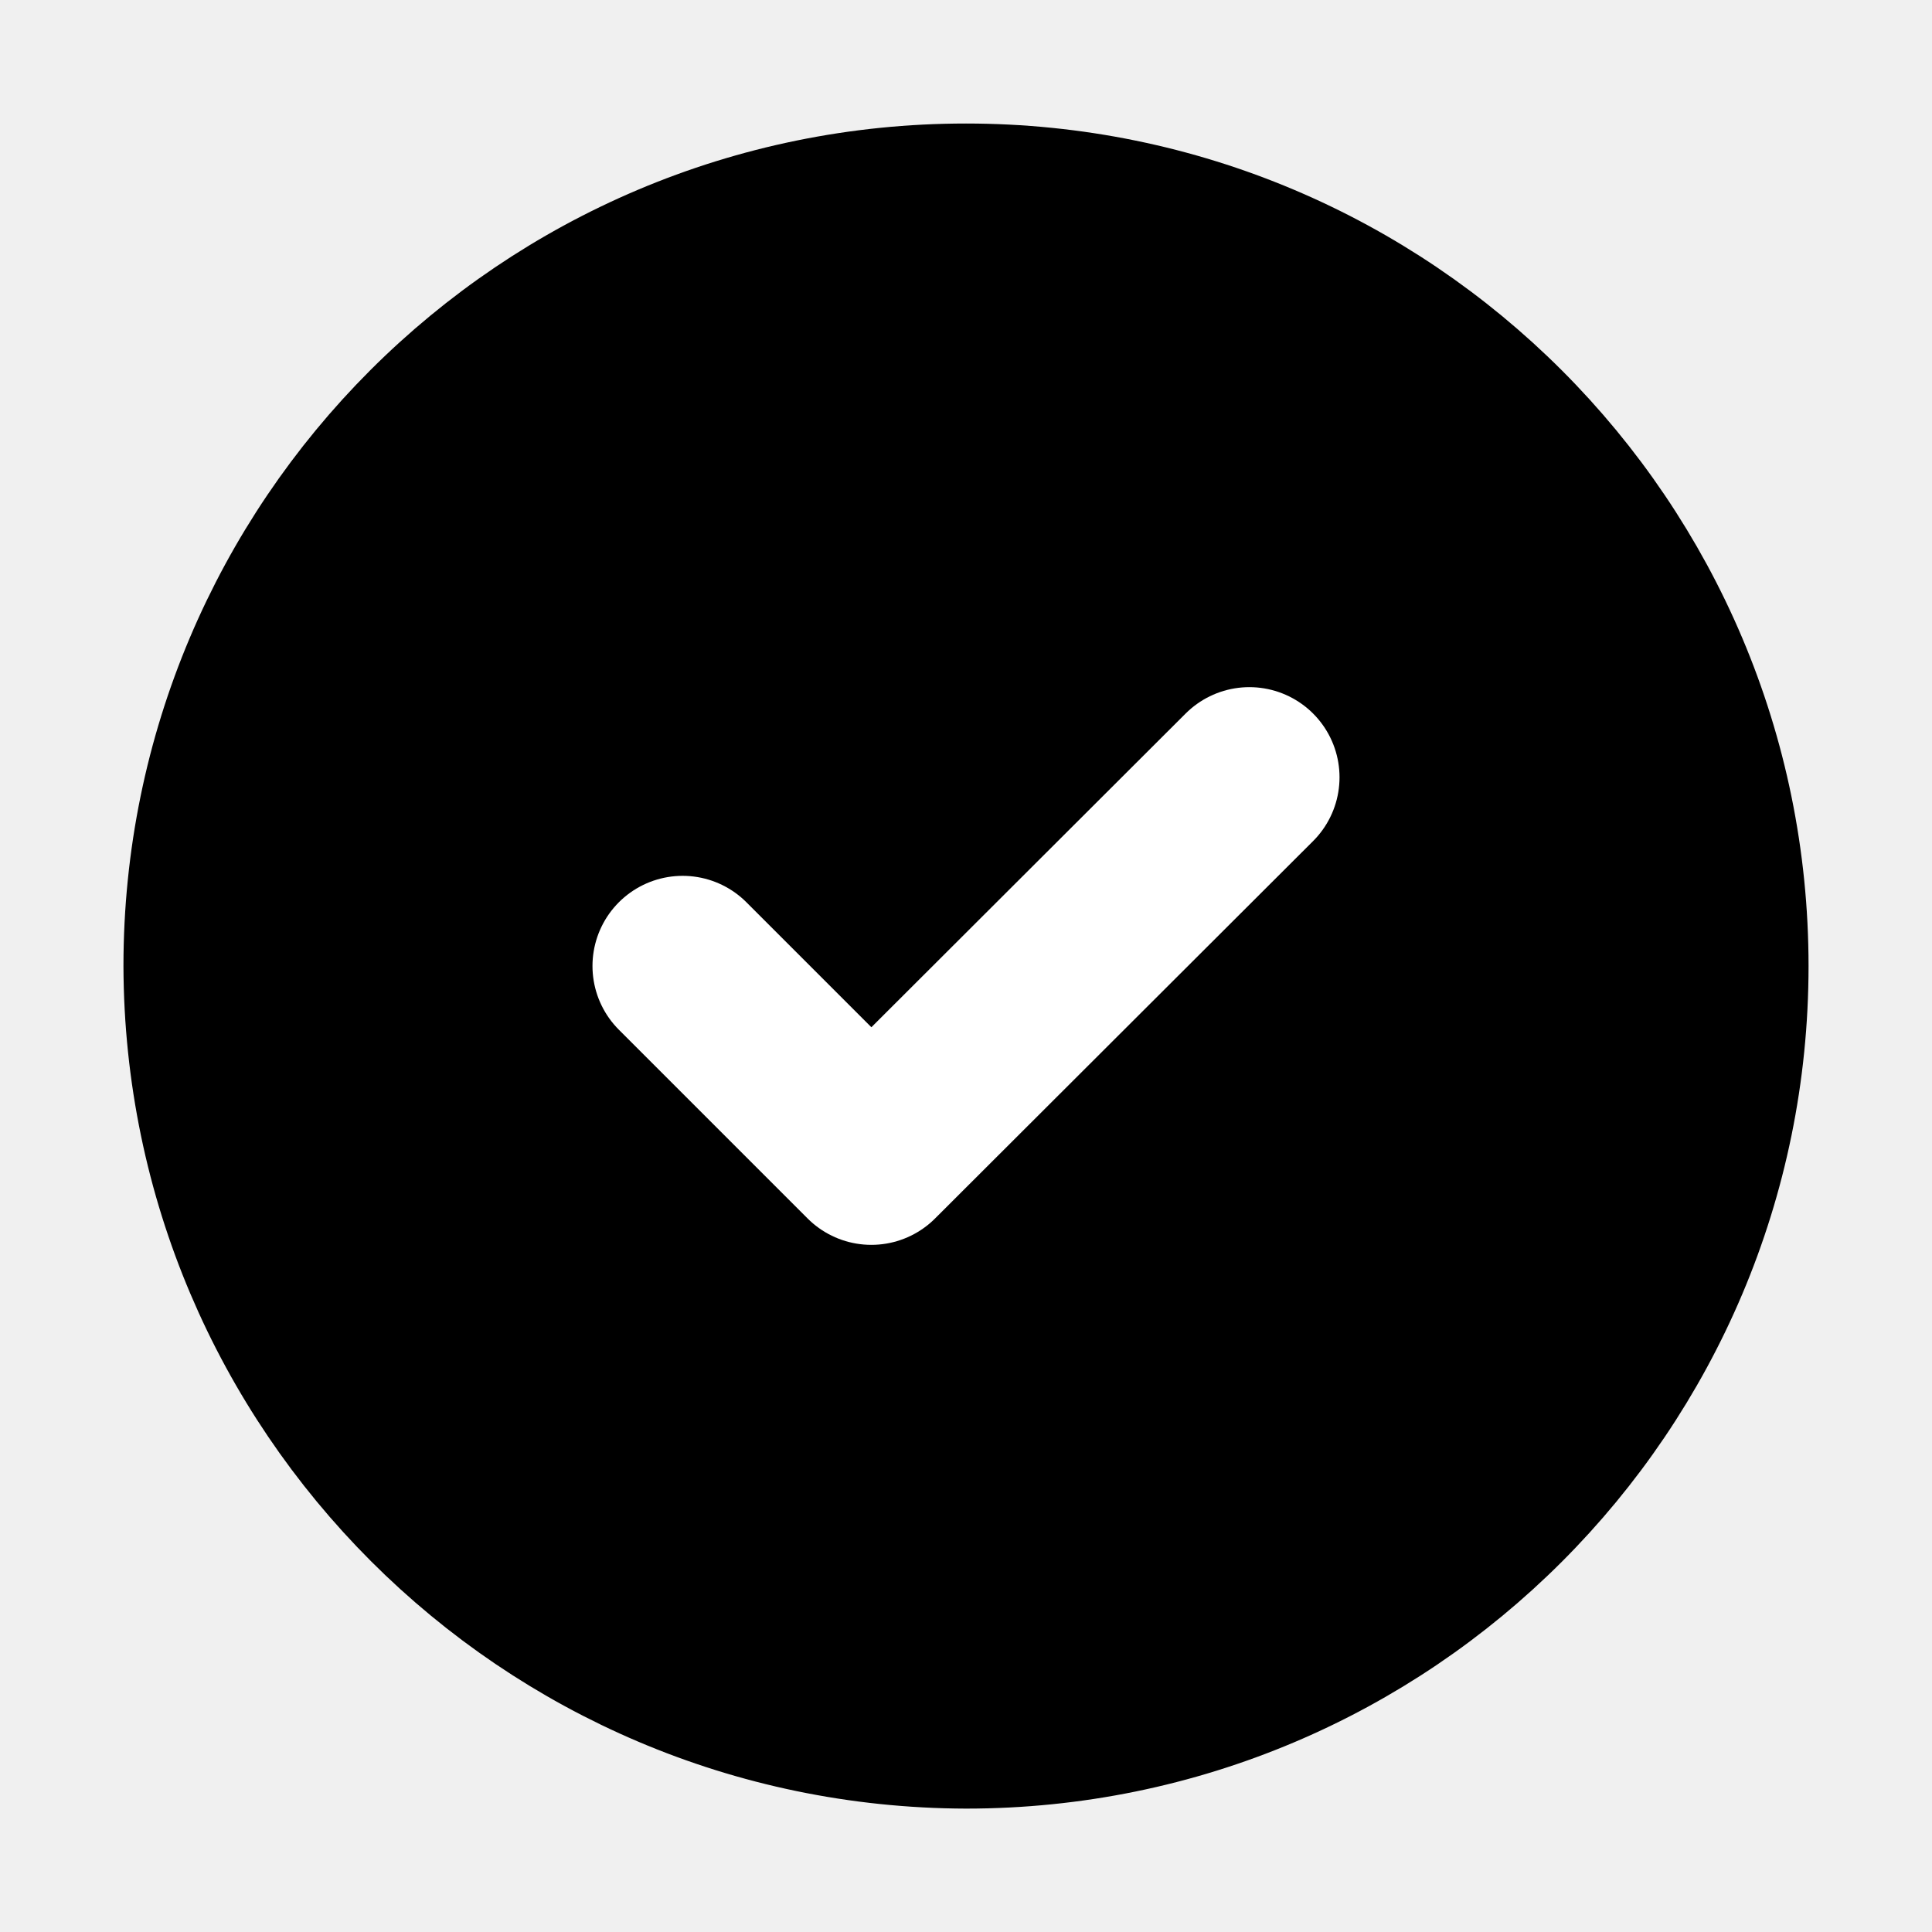
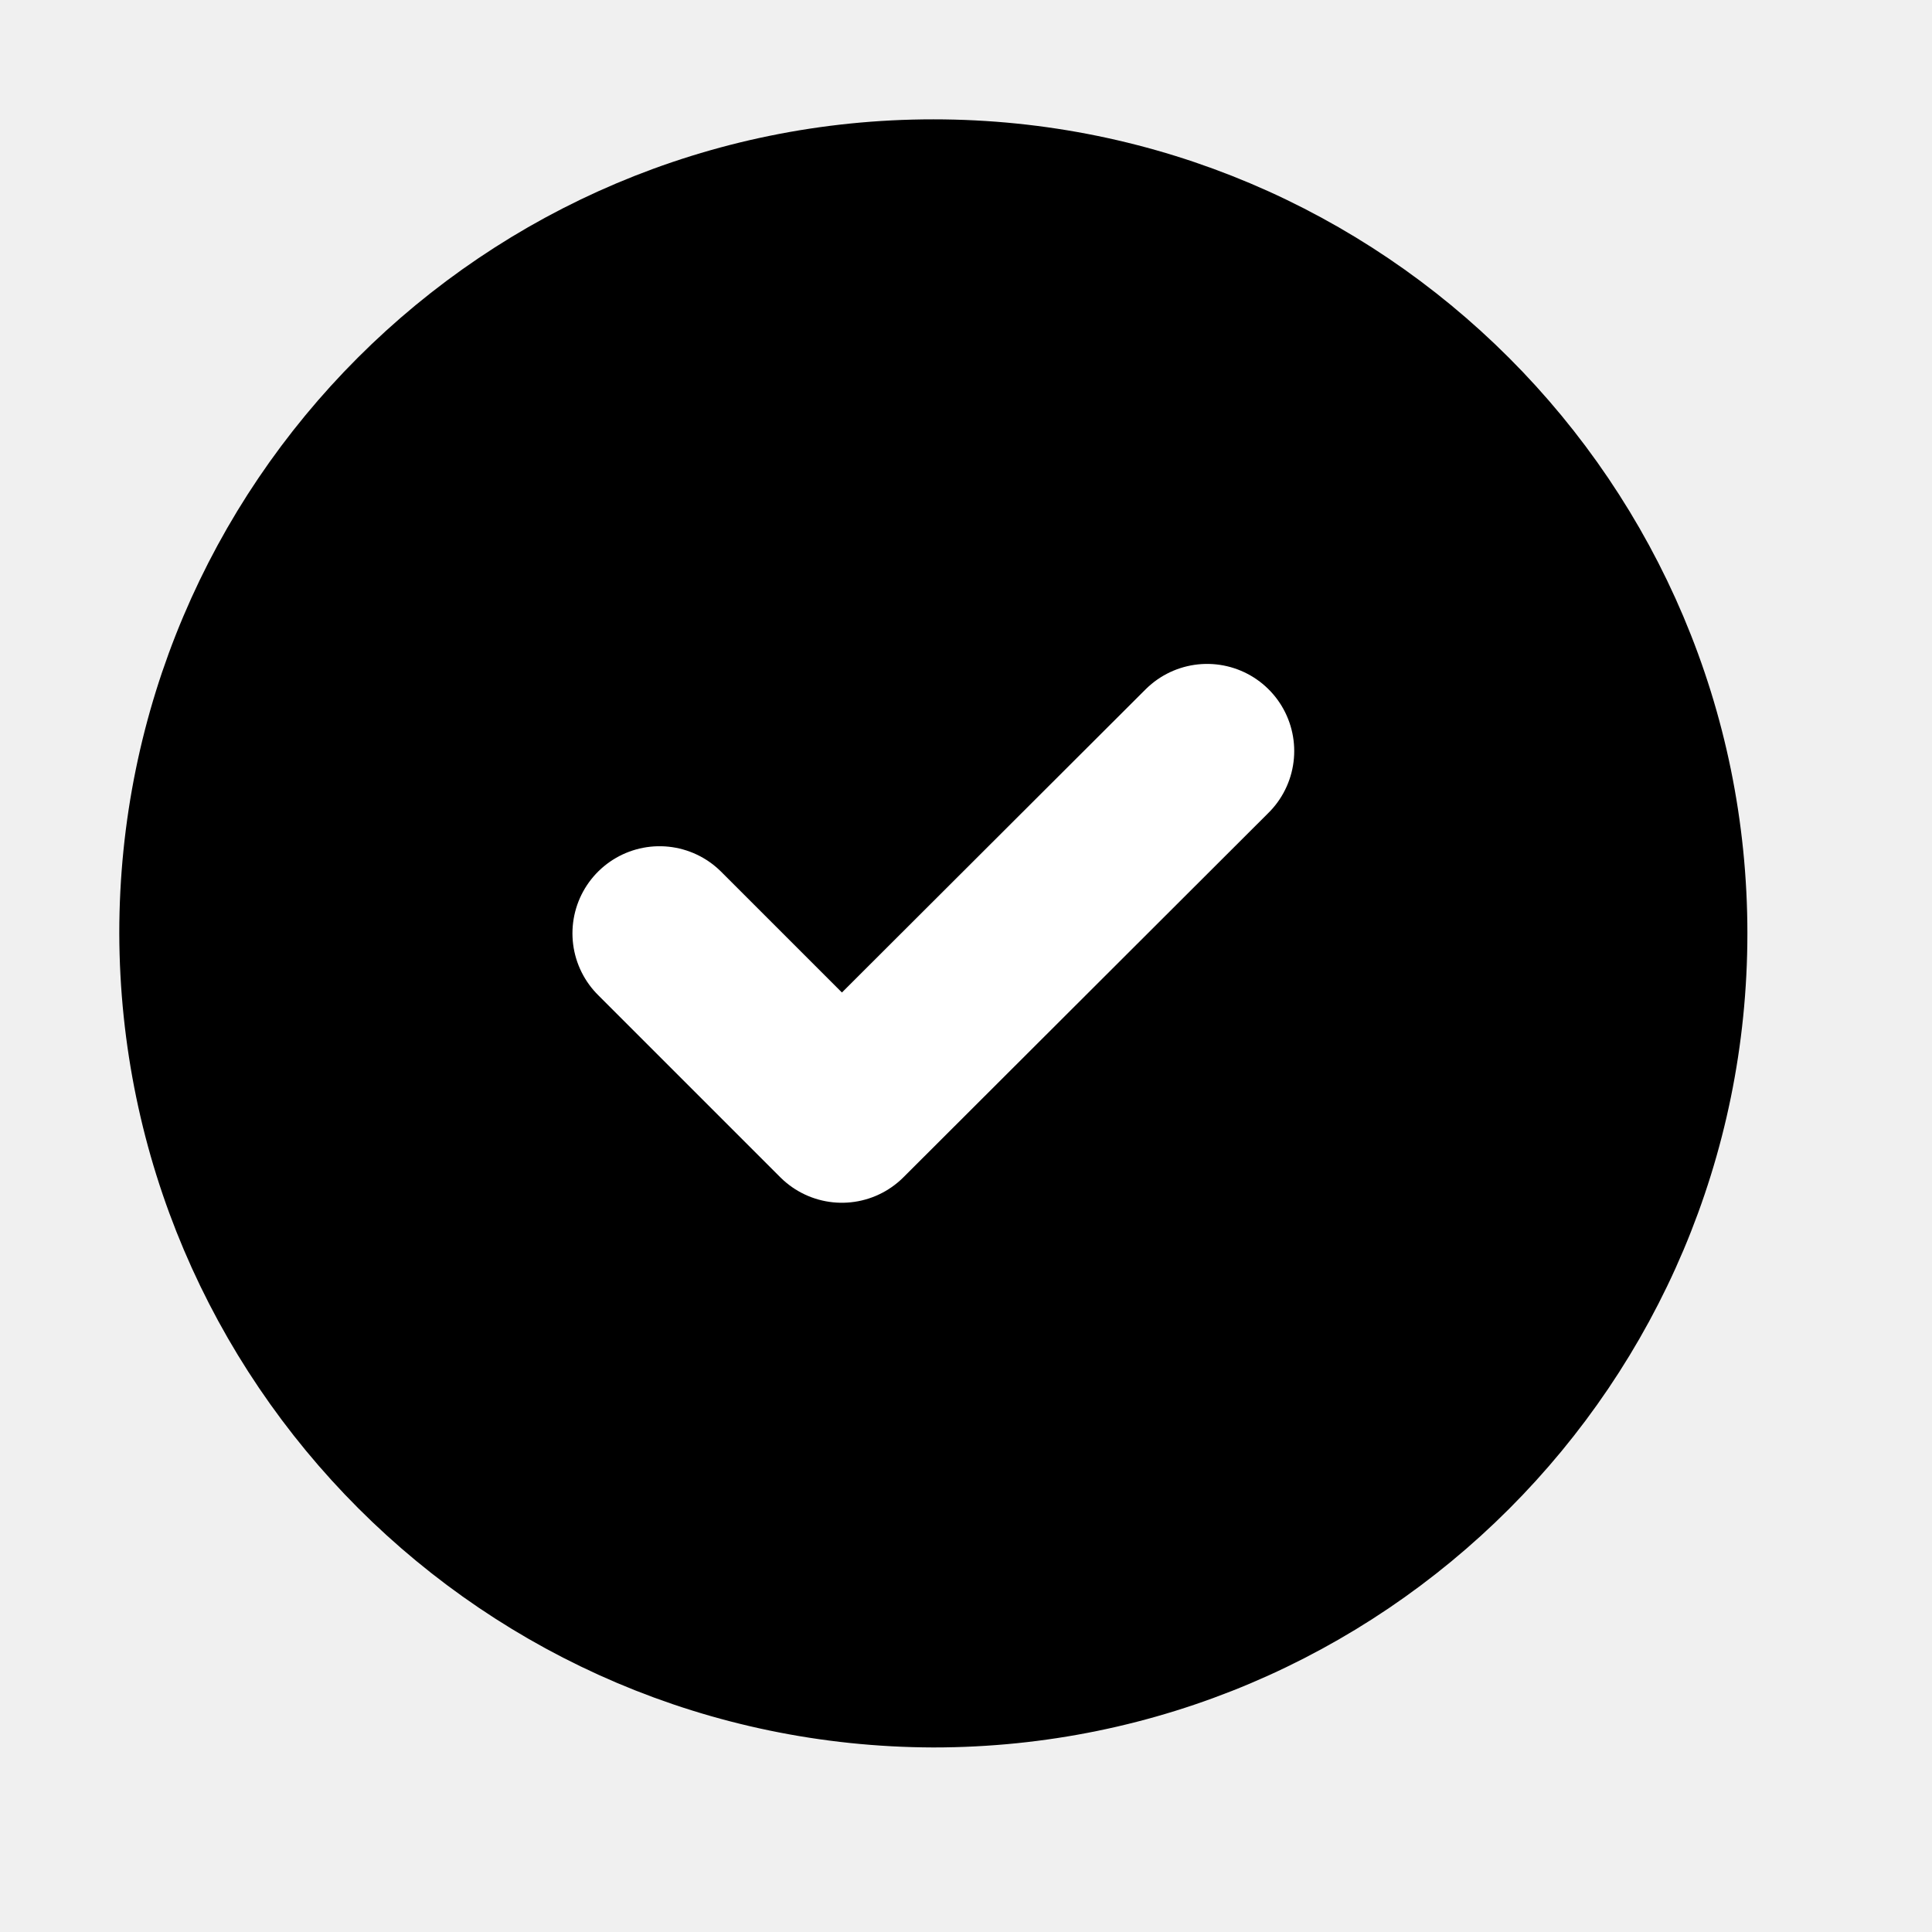
- <svg xmlns="http://www.w3.org/2000/svg" id="tick-circle" width="30" height="30" viewBox="0 0 30 30">
+ <svg xmlns="http://www.w3.org/2000/svg" id="tick-circle" width="30" height="30" viewBox="0 0 31.05 31.05">
  <path id="Vector" d="M12.333,24.667A12.333,12.333,0,1,0,0,12.333,12.37,12.37,0,0,0,12.333,24.667Z" transform="translate(2.667 2.667)" fill="currentColor" stroke="currentColor" stroke-linecap="round" stroke-linejoin="round" stroke-width="1.5" />
  <path id="Vector-2" d="M0,2.93,2.93,5.86,8.8,0" transform="translate(10.6 12.07)" fill="none" stroke="#fff" stroke-linecap="round" stroke-linejoin="round" stroke-width="2.8" />
  <path id="Vector-3" d="M0,0H30V30H0Z" fill="none" opacity="0" />
</svg>
